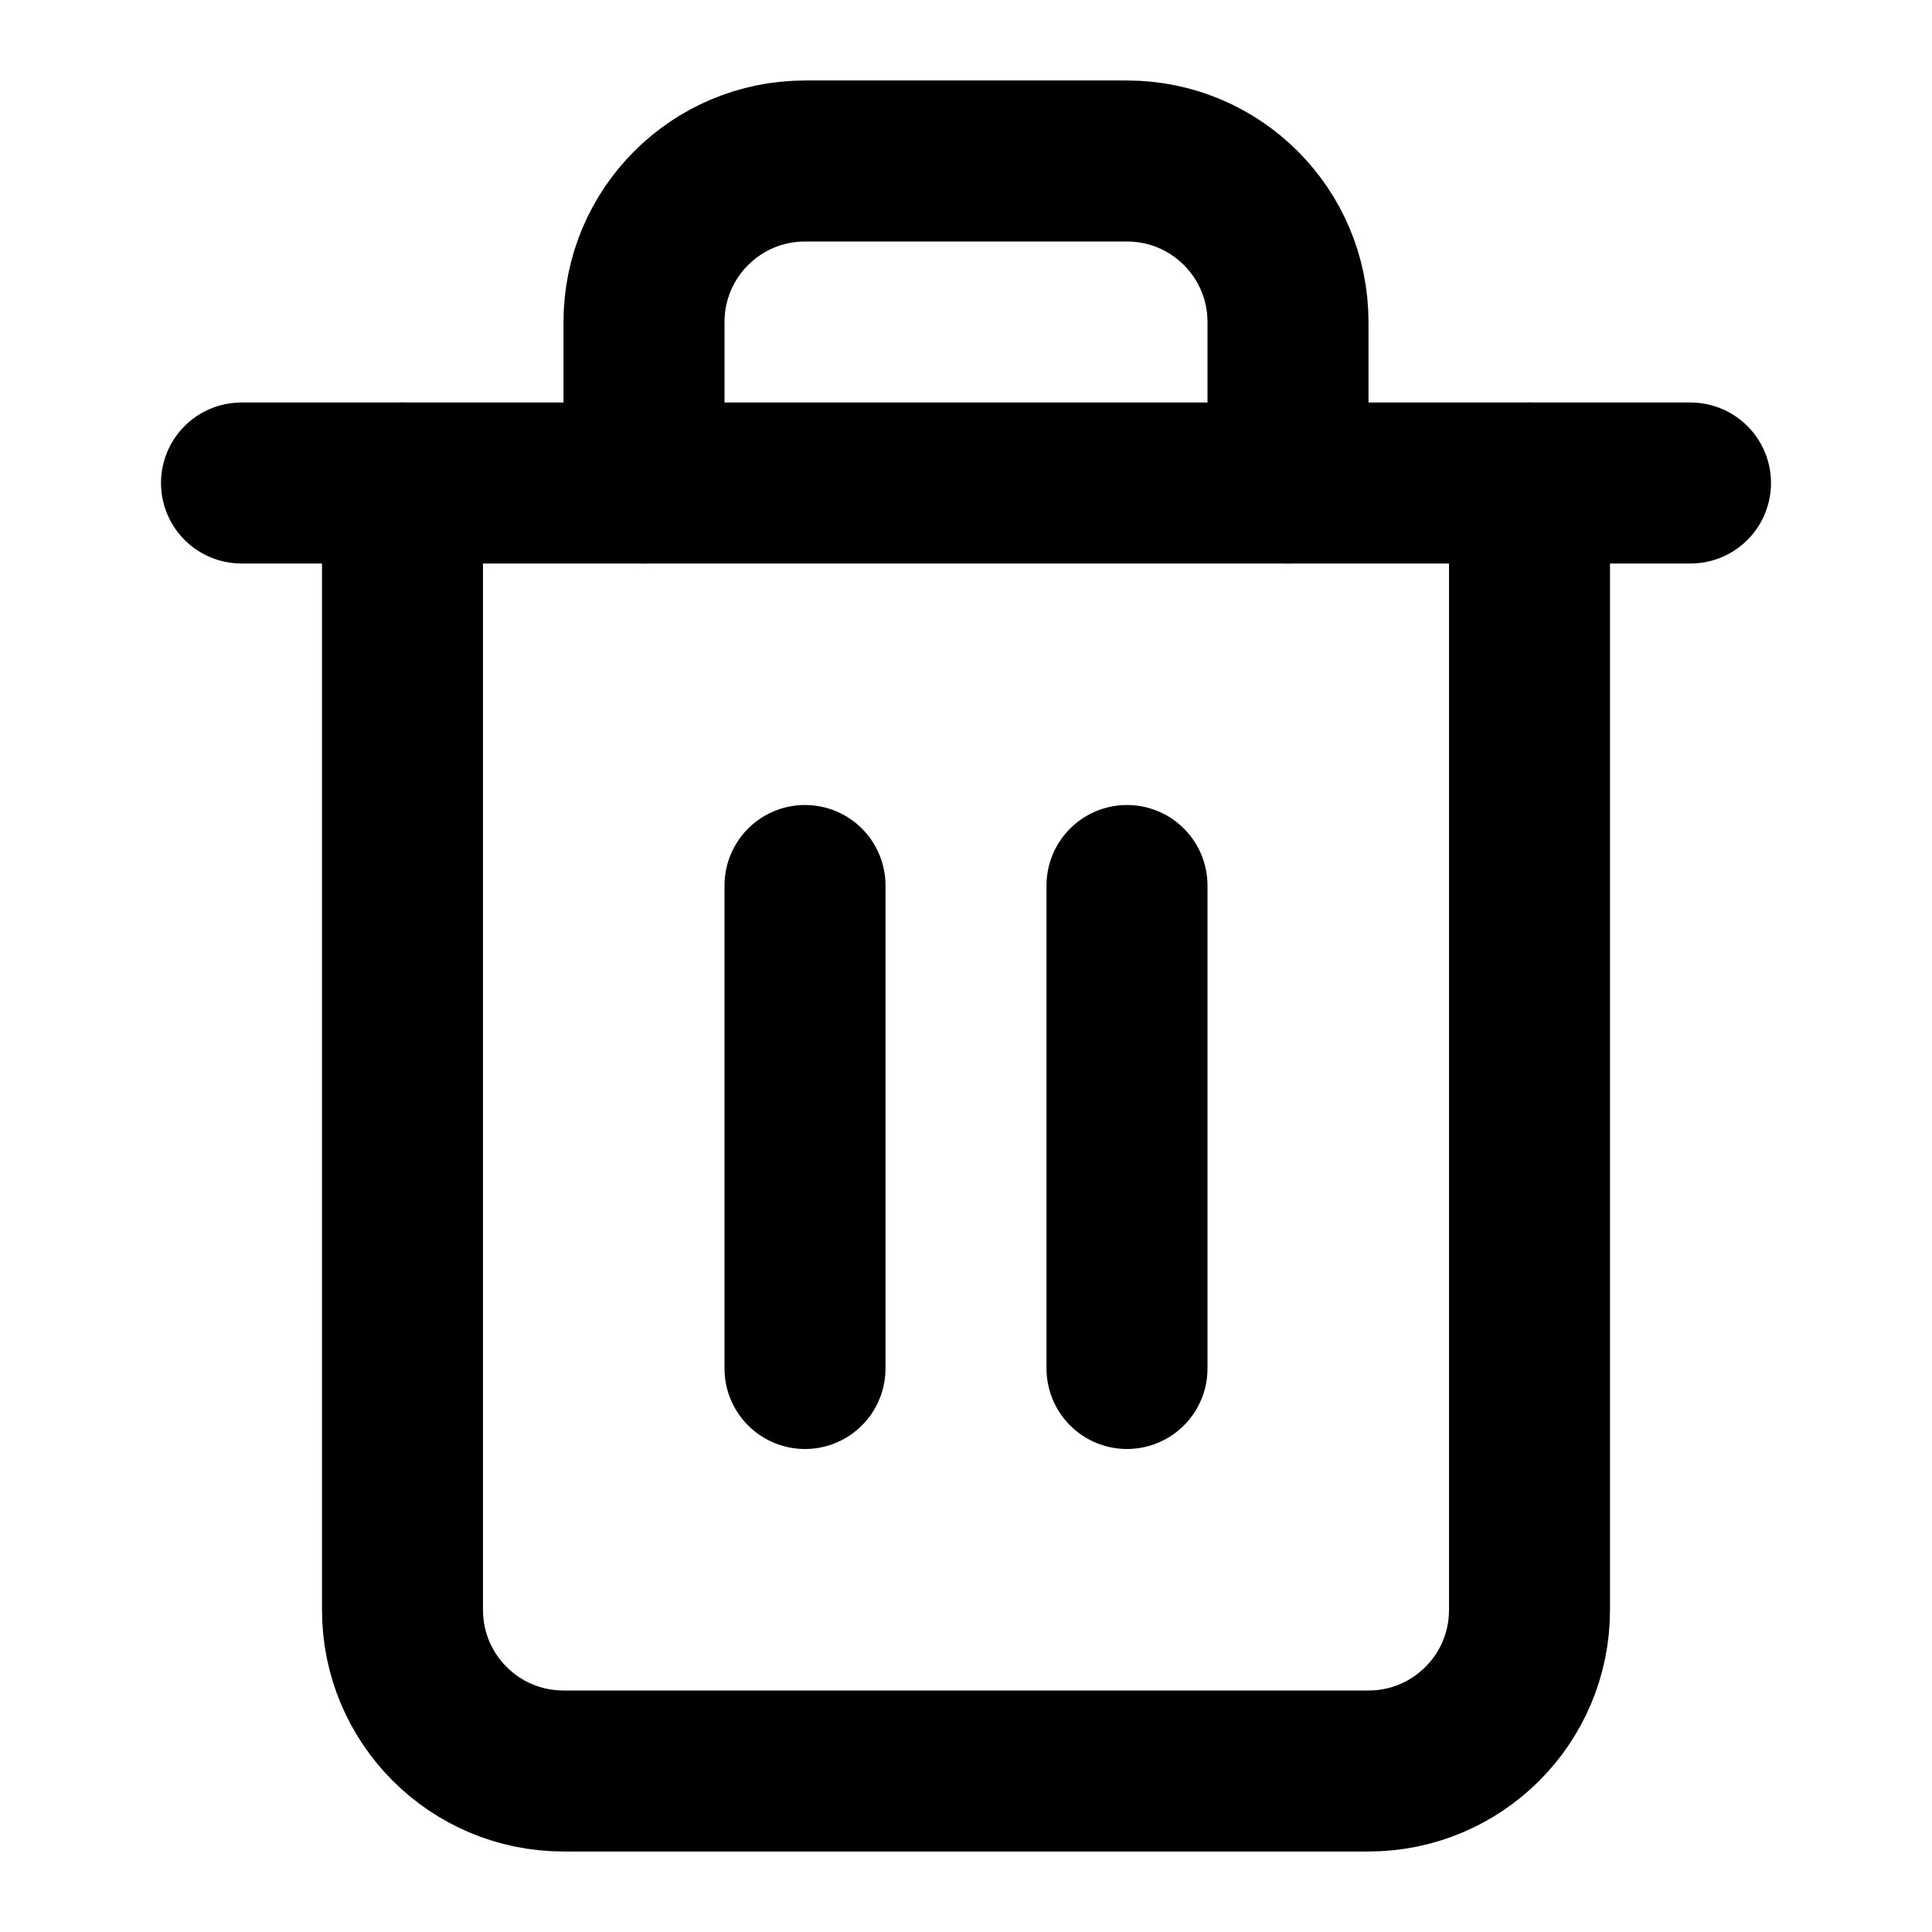
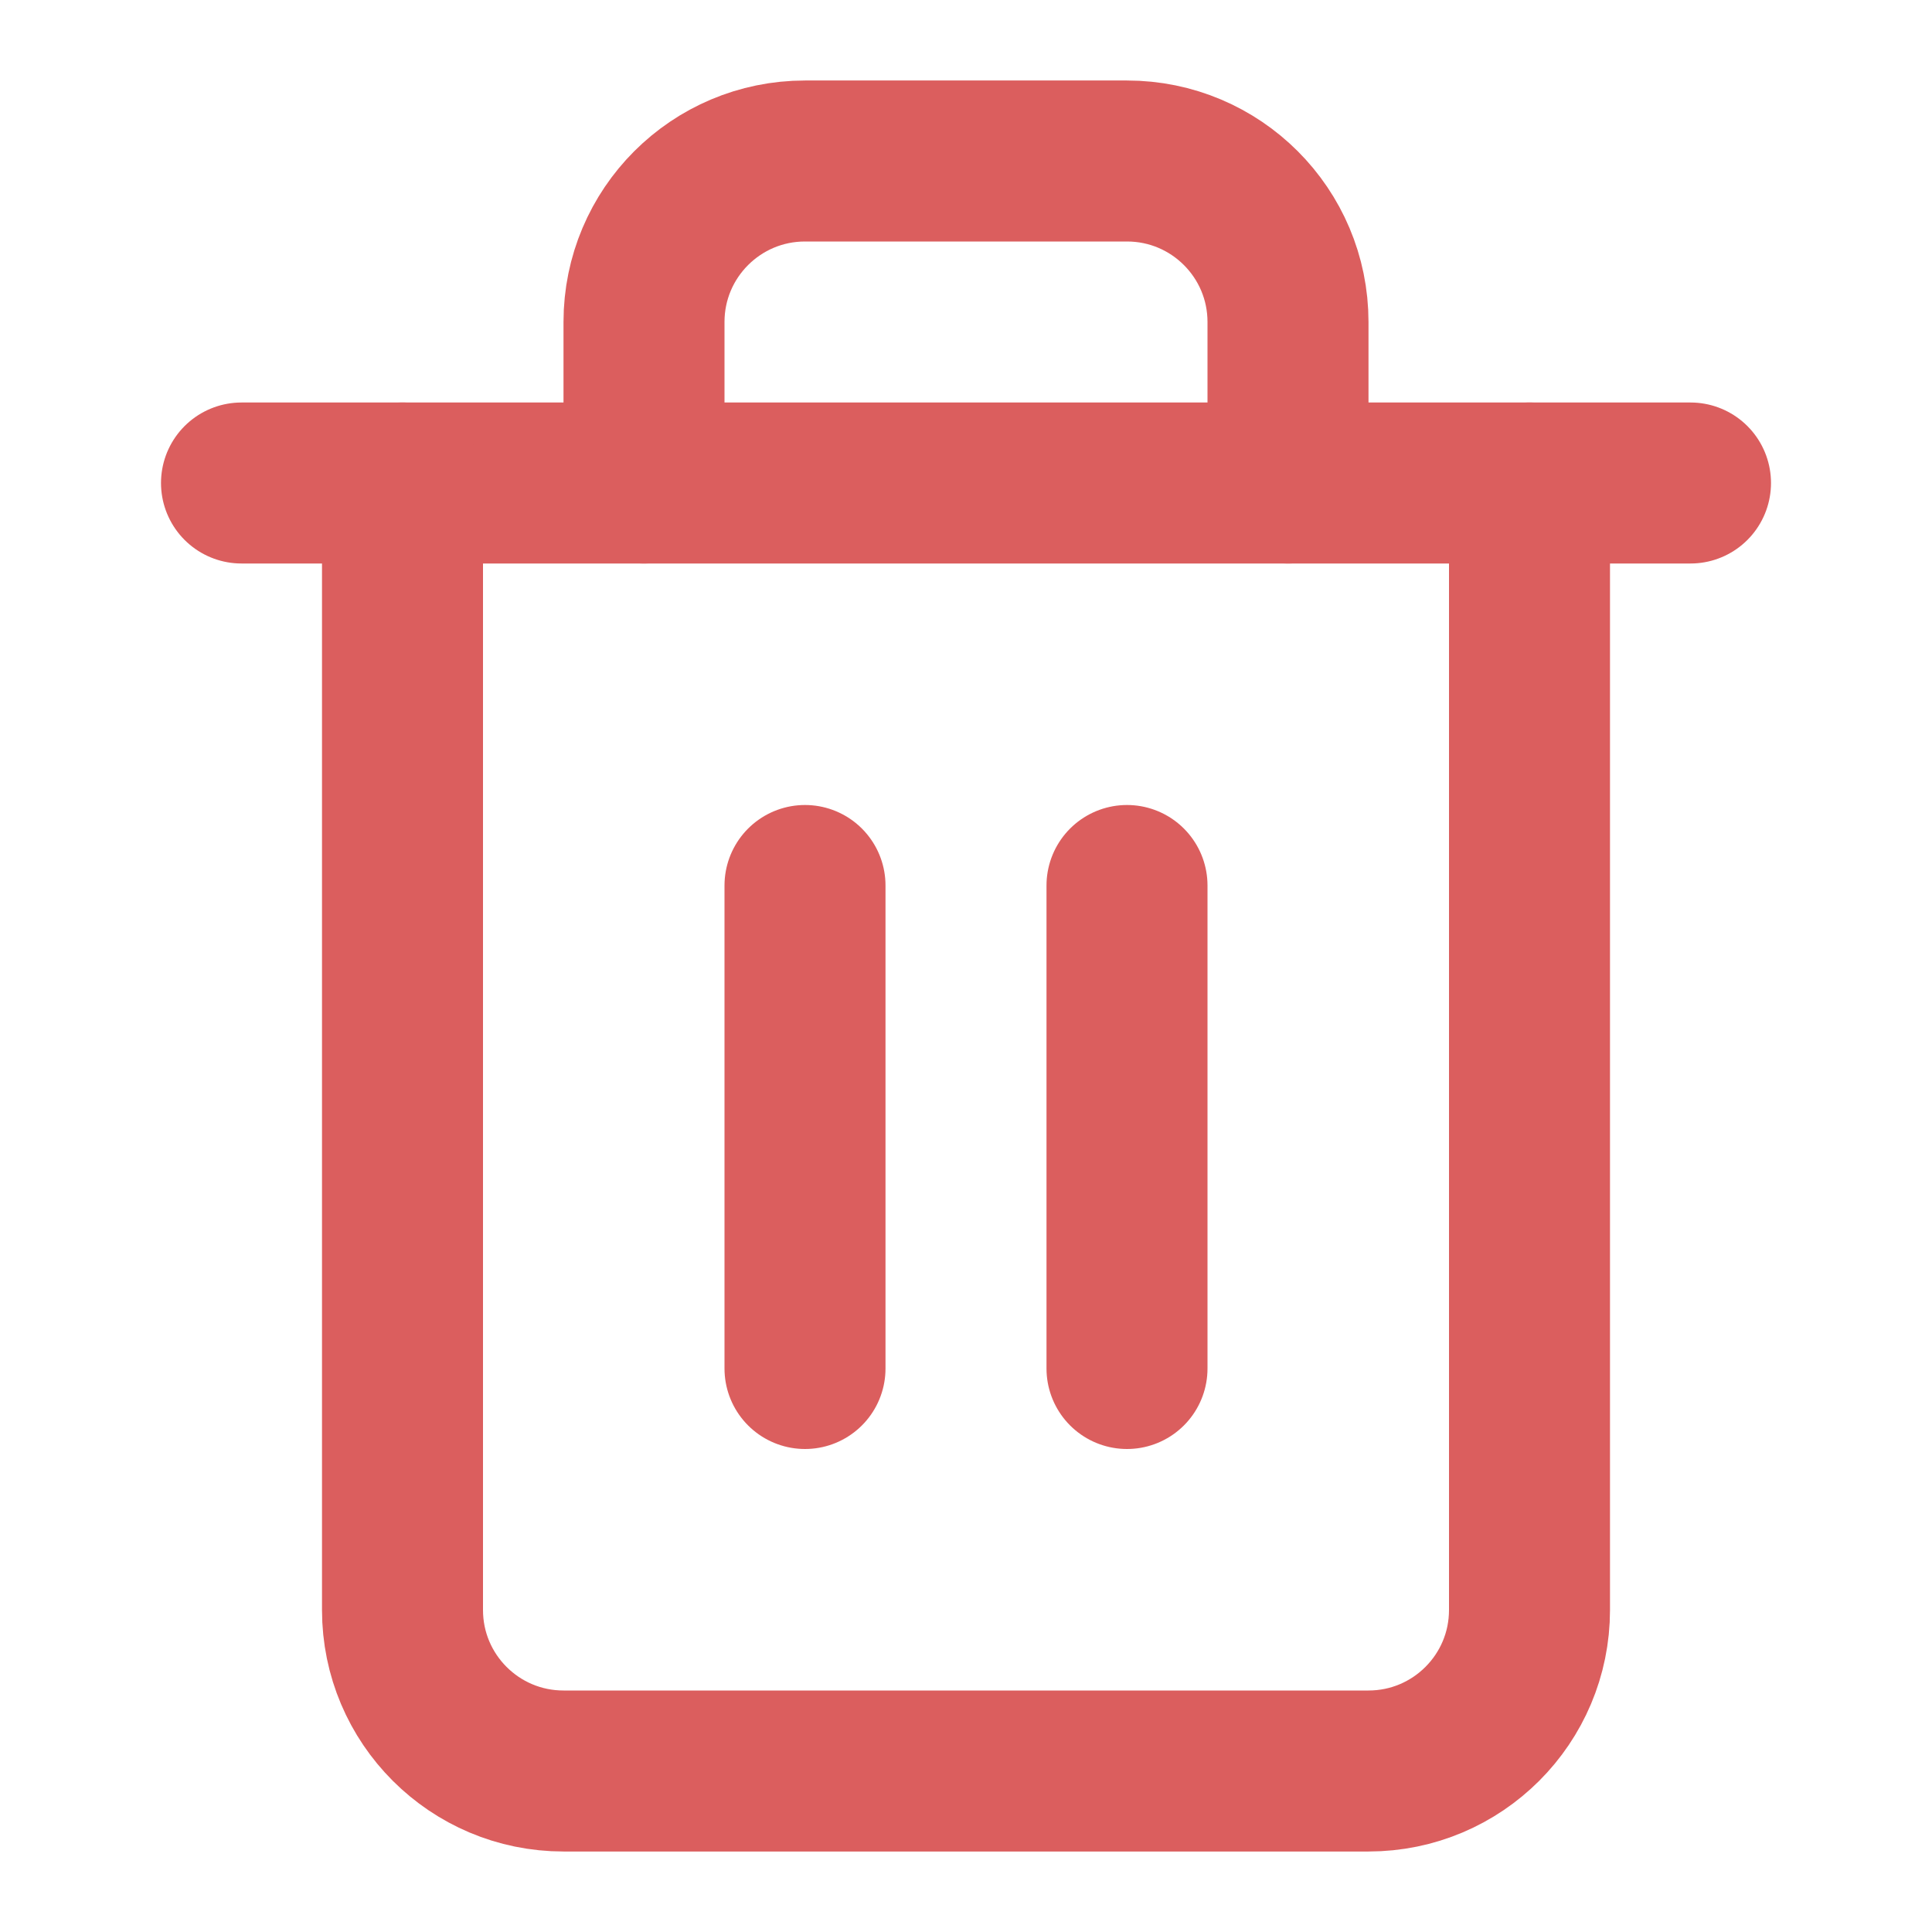
- <svg xmlns="http://www.w3.org/2000/svg" width="24" height="24" viewBox="0 0 24 24" fill="none" stroke="currentColor" stroke-width="2" stroke-linecap="round" stroke-linejoin="round" class="feather feather-trash-2">
+ <svg xmlns="http://www.w3.org/2000/svg" width="24" height="24" viewBox="0 0 24 24" fill="none" stroke="#DB5E5E" stroke-width="2" stroke-linecap="round" stroke-linejoin="round" class="feather feather-trash-2">
  <polyline points="3 6 5 6 21 6" />
  <path d="M19 6v14a2 2 0 0 1-2 2H7a2 2 0 0 1-2-2V6m3 0V4a2 2 0 0 1 2-2h4a2 2 0 0 1 2 2v2" />
  <line x1="10" y1="11" x2="10" y2="17" />
  <line x1="14" y1="11" x2="14" y2="17" />
</svg>
